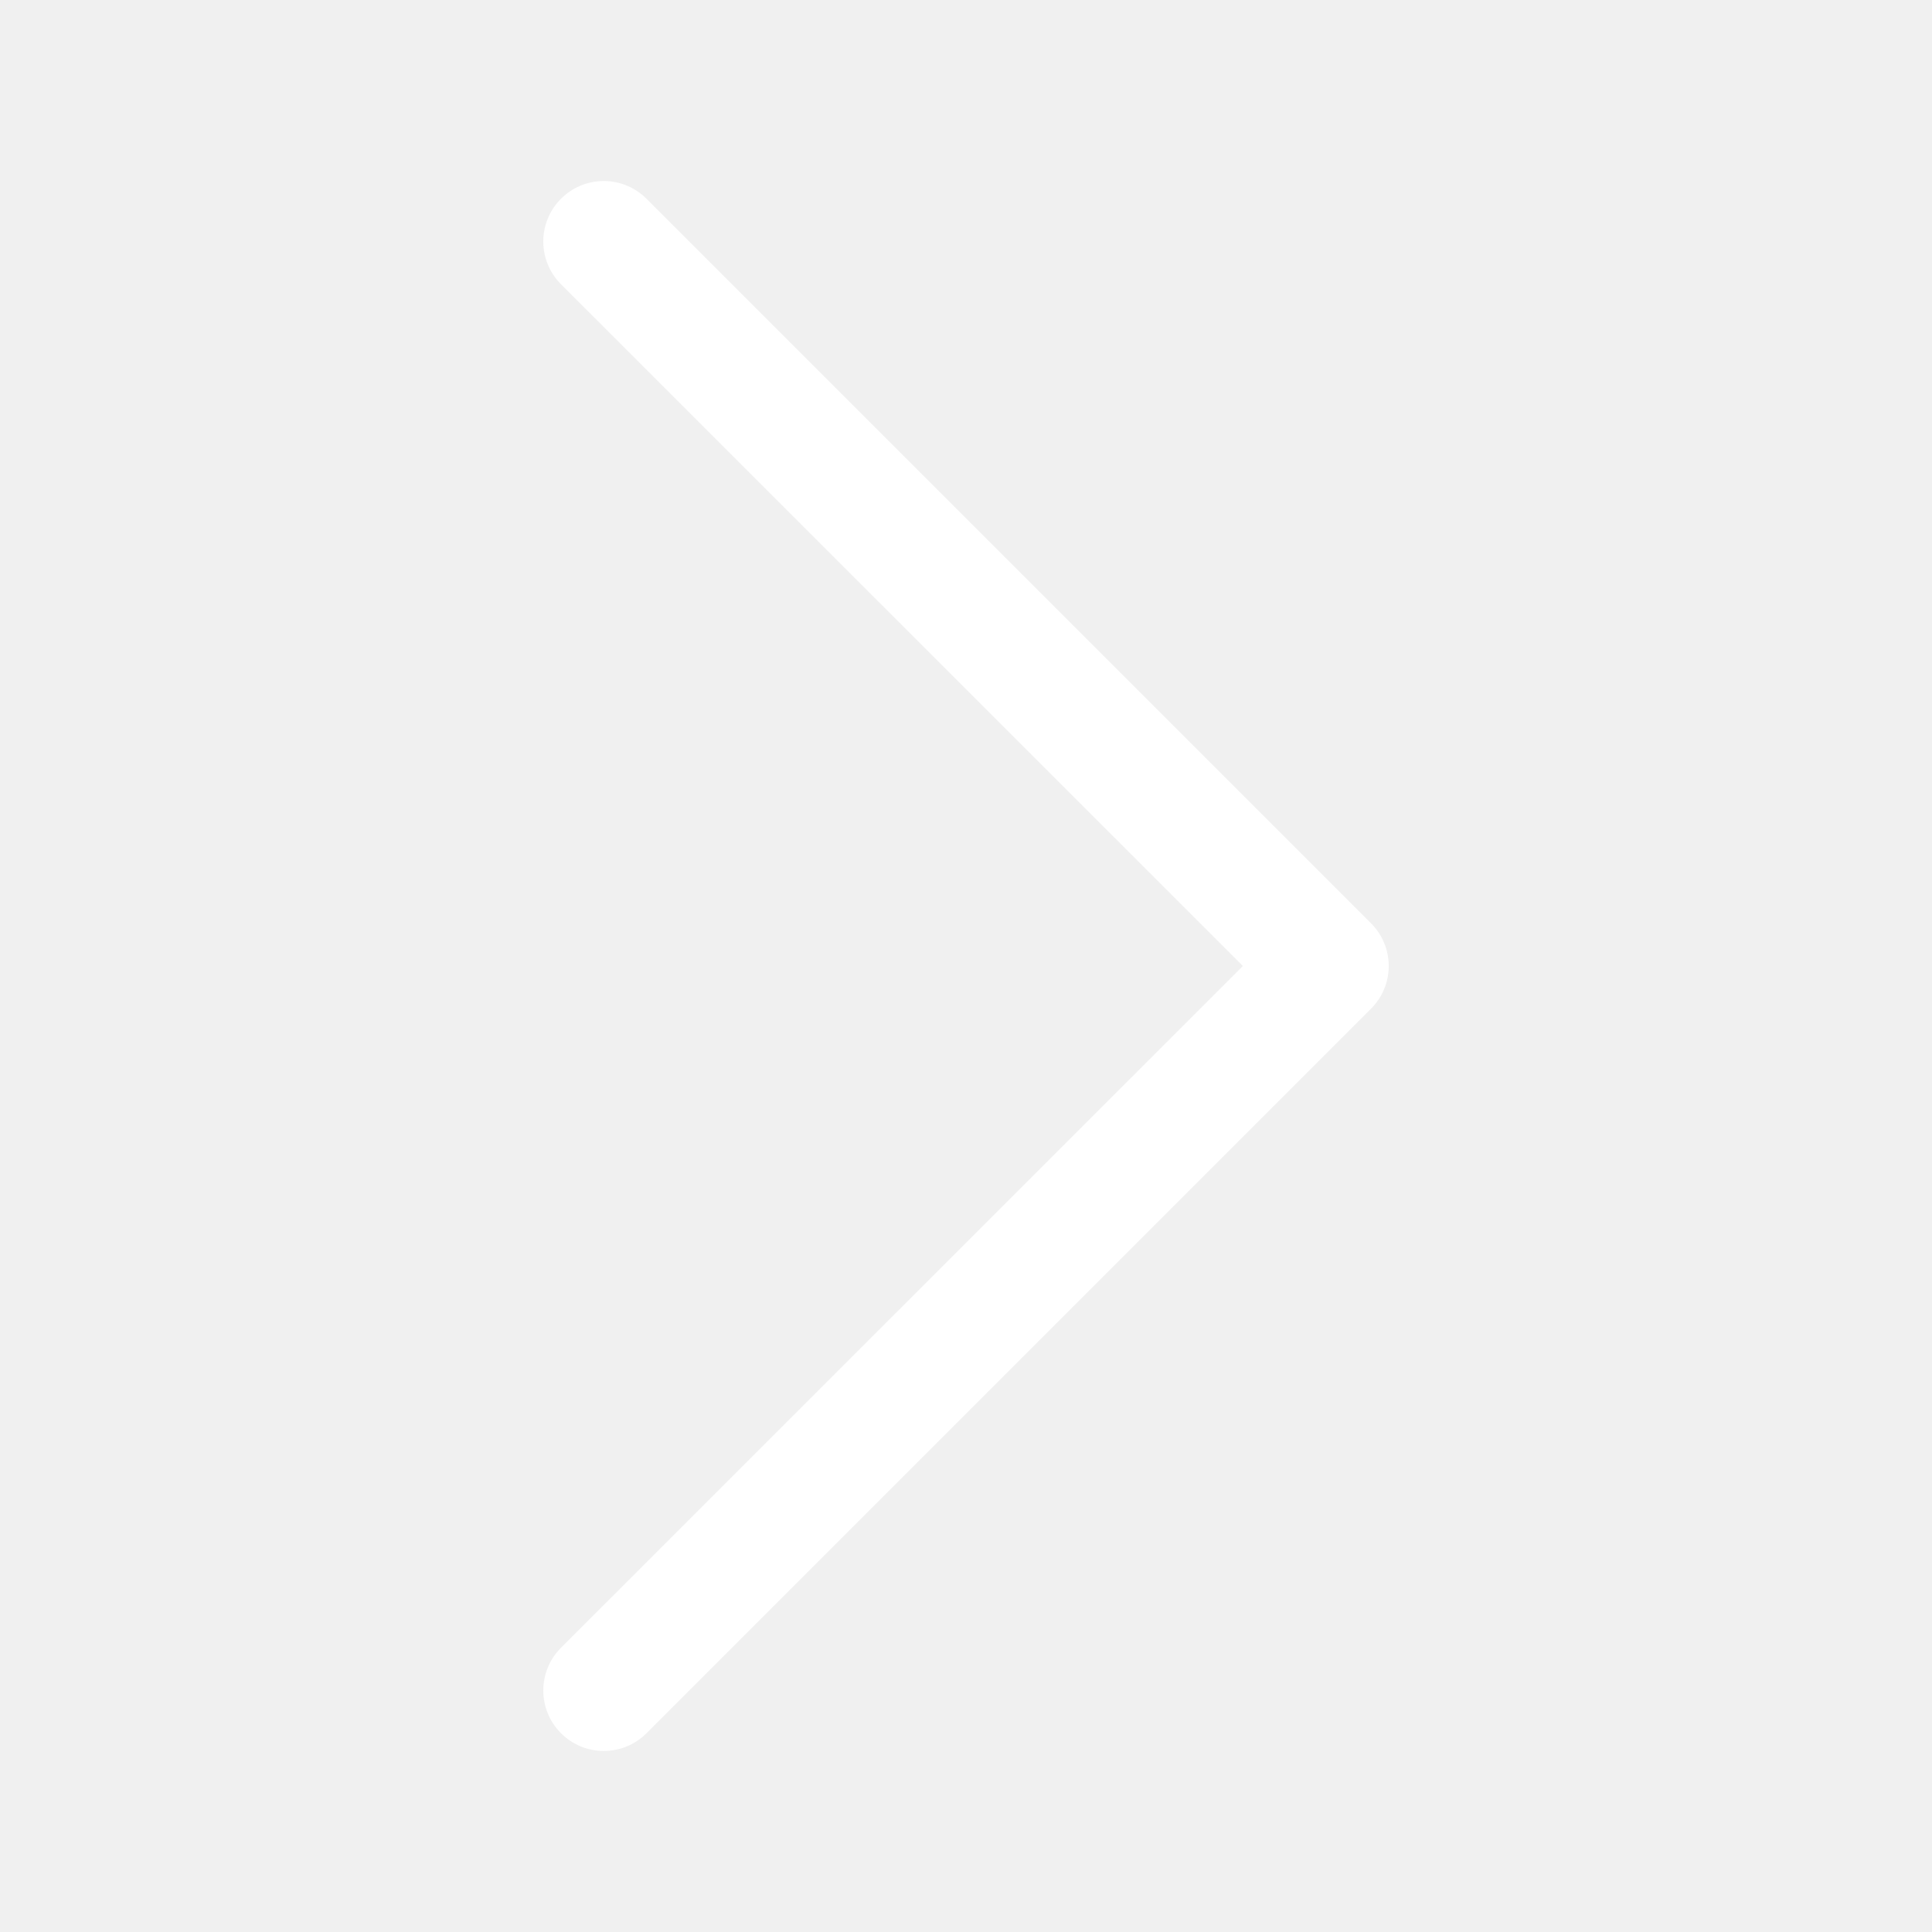
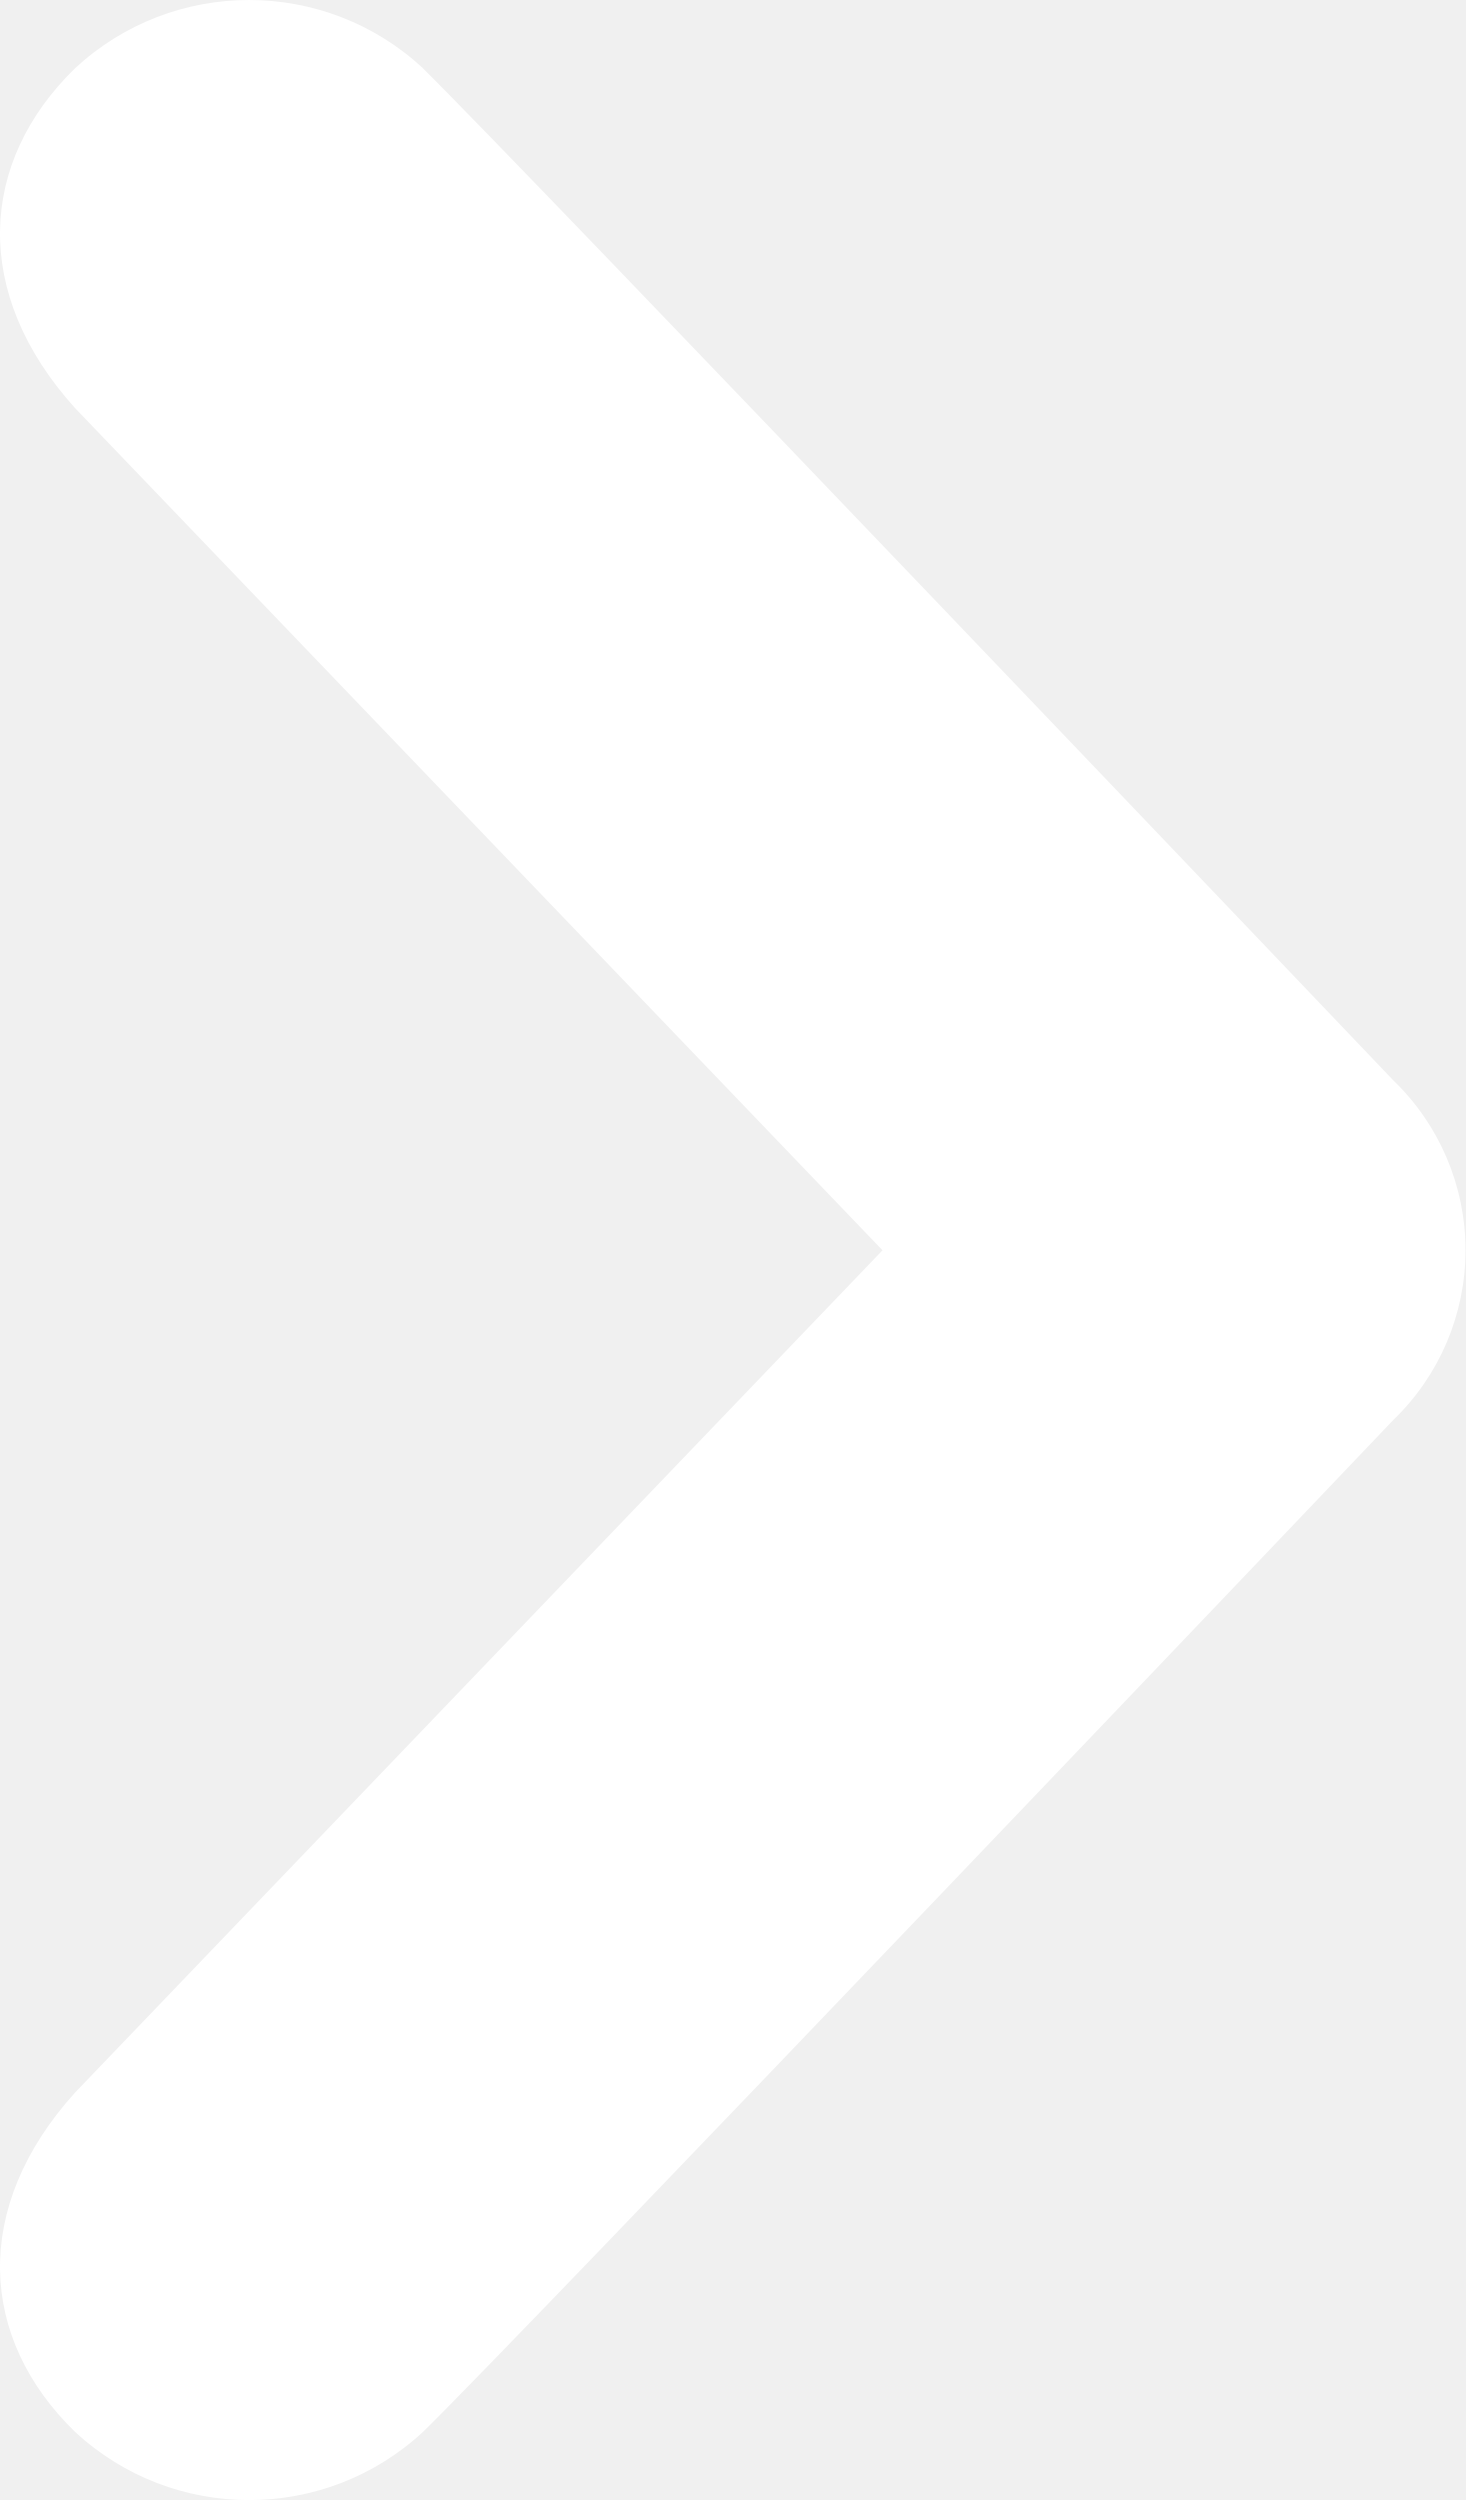
- <svg xmlns="http://www.w3.org/2000/svg" width="16" height="16" fill="#ffffff" class="bi bi-chevron-right" viewBox="0 0 16 16">
-   <path fill-rule="evenodd" d="M4.646 1.646a.5.5 0 0 1 .708 0l6 6a.5.5 0 0 1 0 .708l-6 6a.5.5 0 0 1-.708-.708L10.293 8 4.646 2.354a.5.5 0 0 1 0-.708z" />
+ <svg xmlns="http://www.w3.org/2000/svg" width="61.651" height="105.172" fill="#ffffff">
+   <path d="M17.798 2.882c3.791 3.7 40.817 42.568 40.817 42.568a9.917 9.917 0 0 1 0 14.286s-37.026 38.885-40.817 42.568a10.77 10.77 0 0 1-14.643 0c-4.046-3.933-4.363-9.441 0-14.269l33.971-35.437L3.155 17.165c-4.363-4.834-4.046-10.347 0-14.291a10.764 10.764 0 0 1 14.643 0Z" />
</svg>
